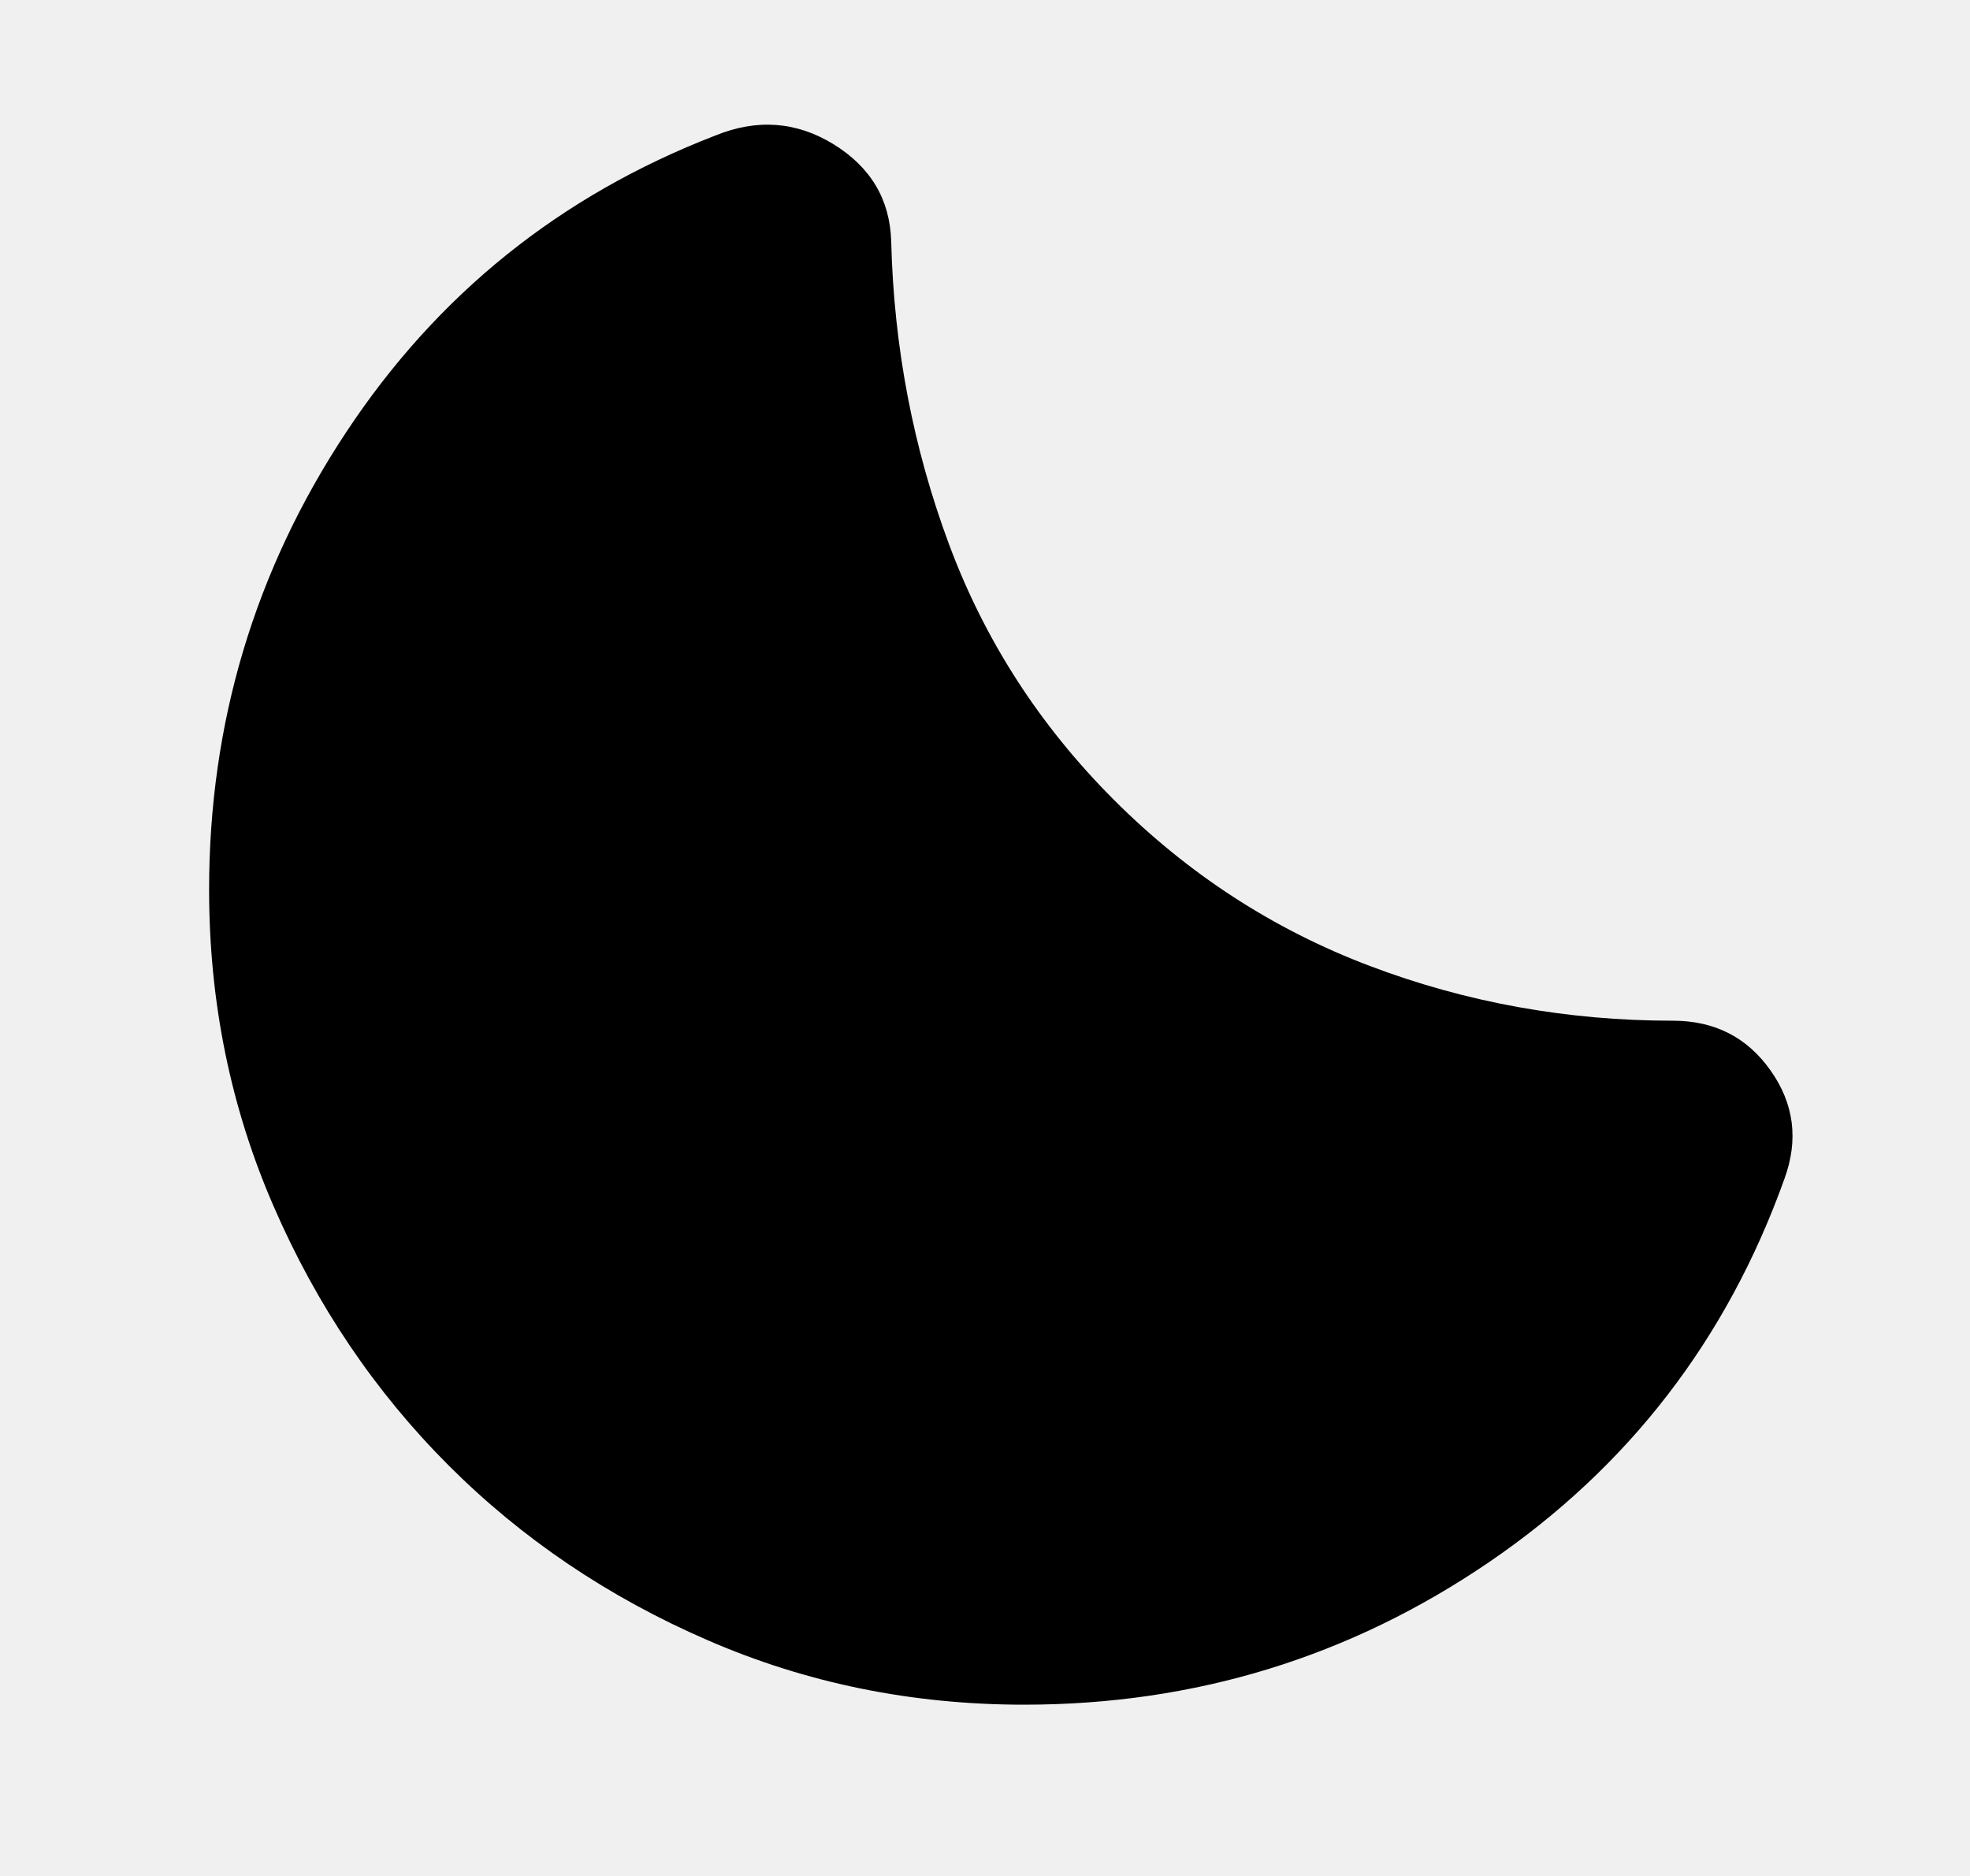
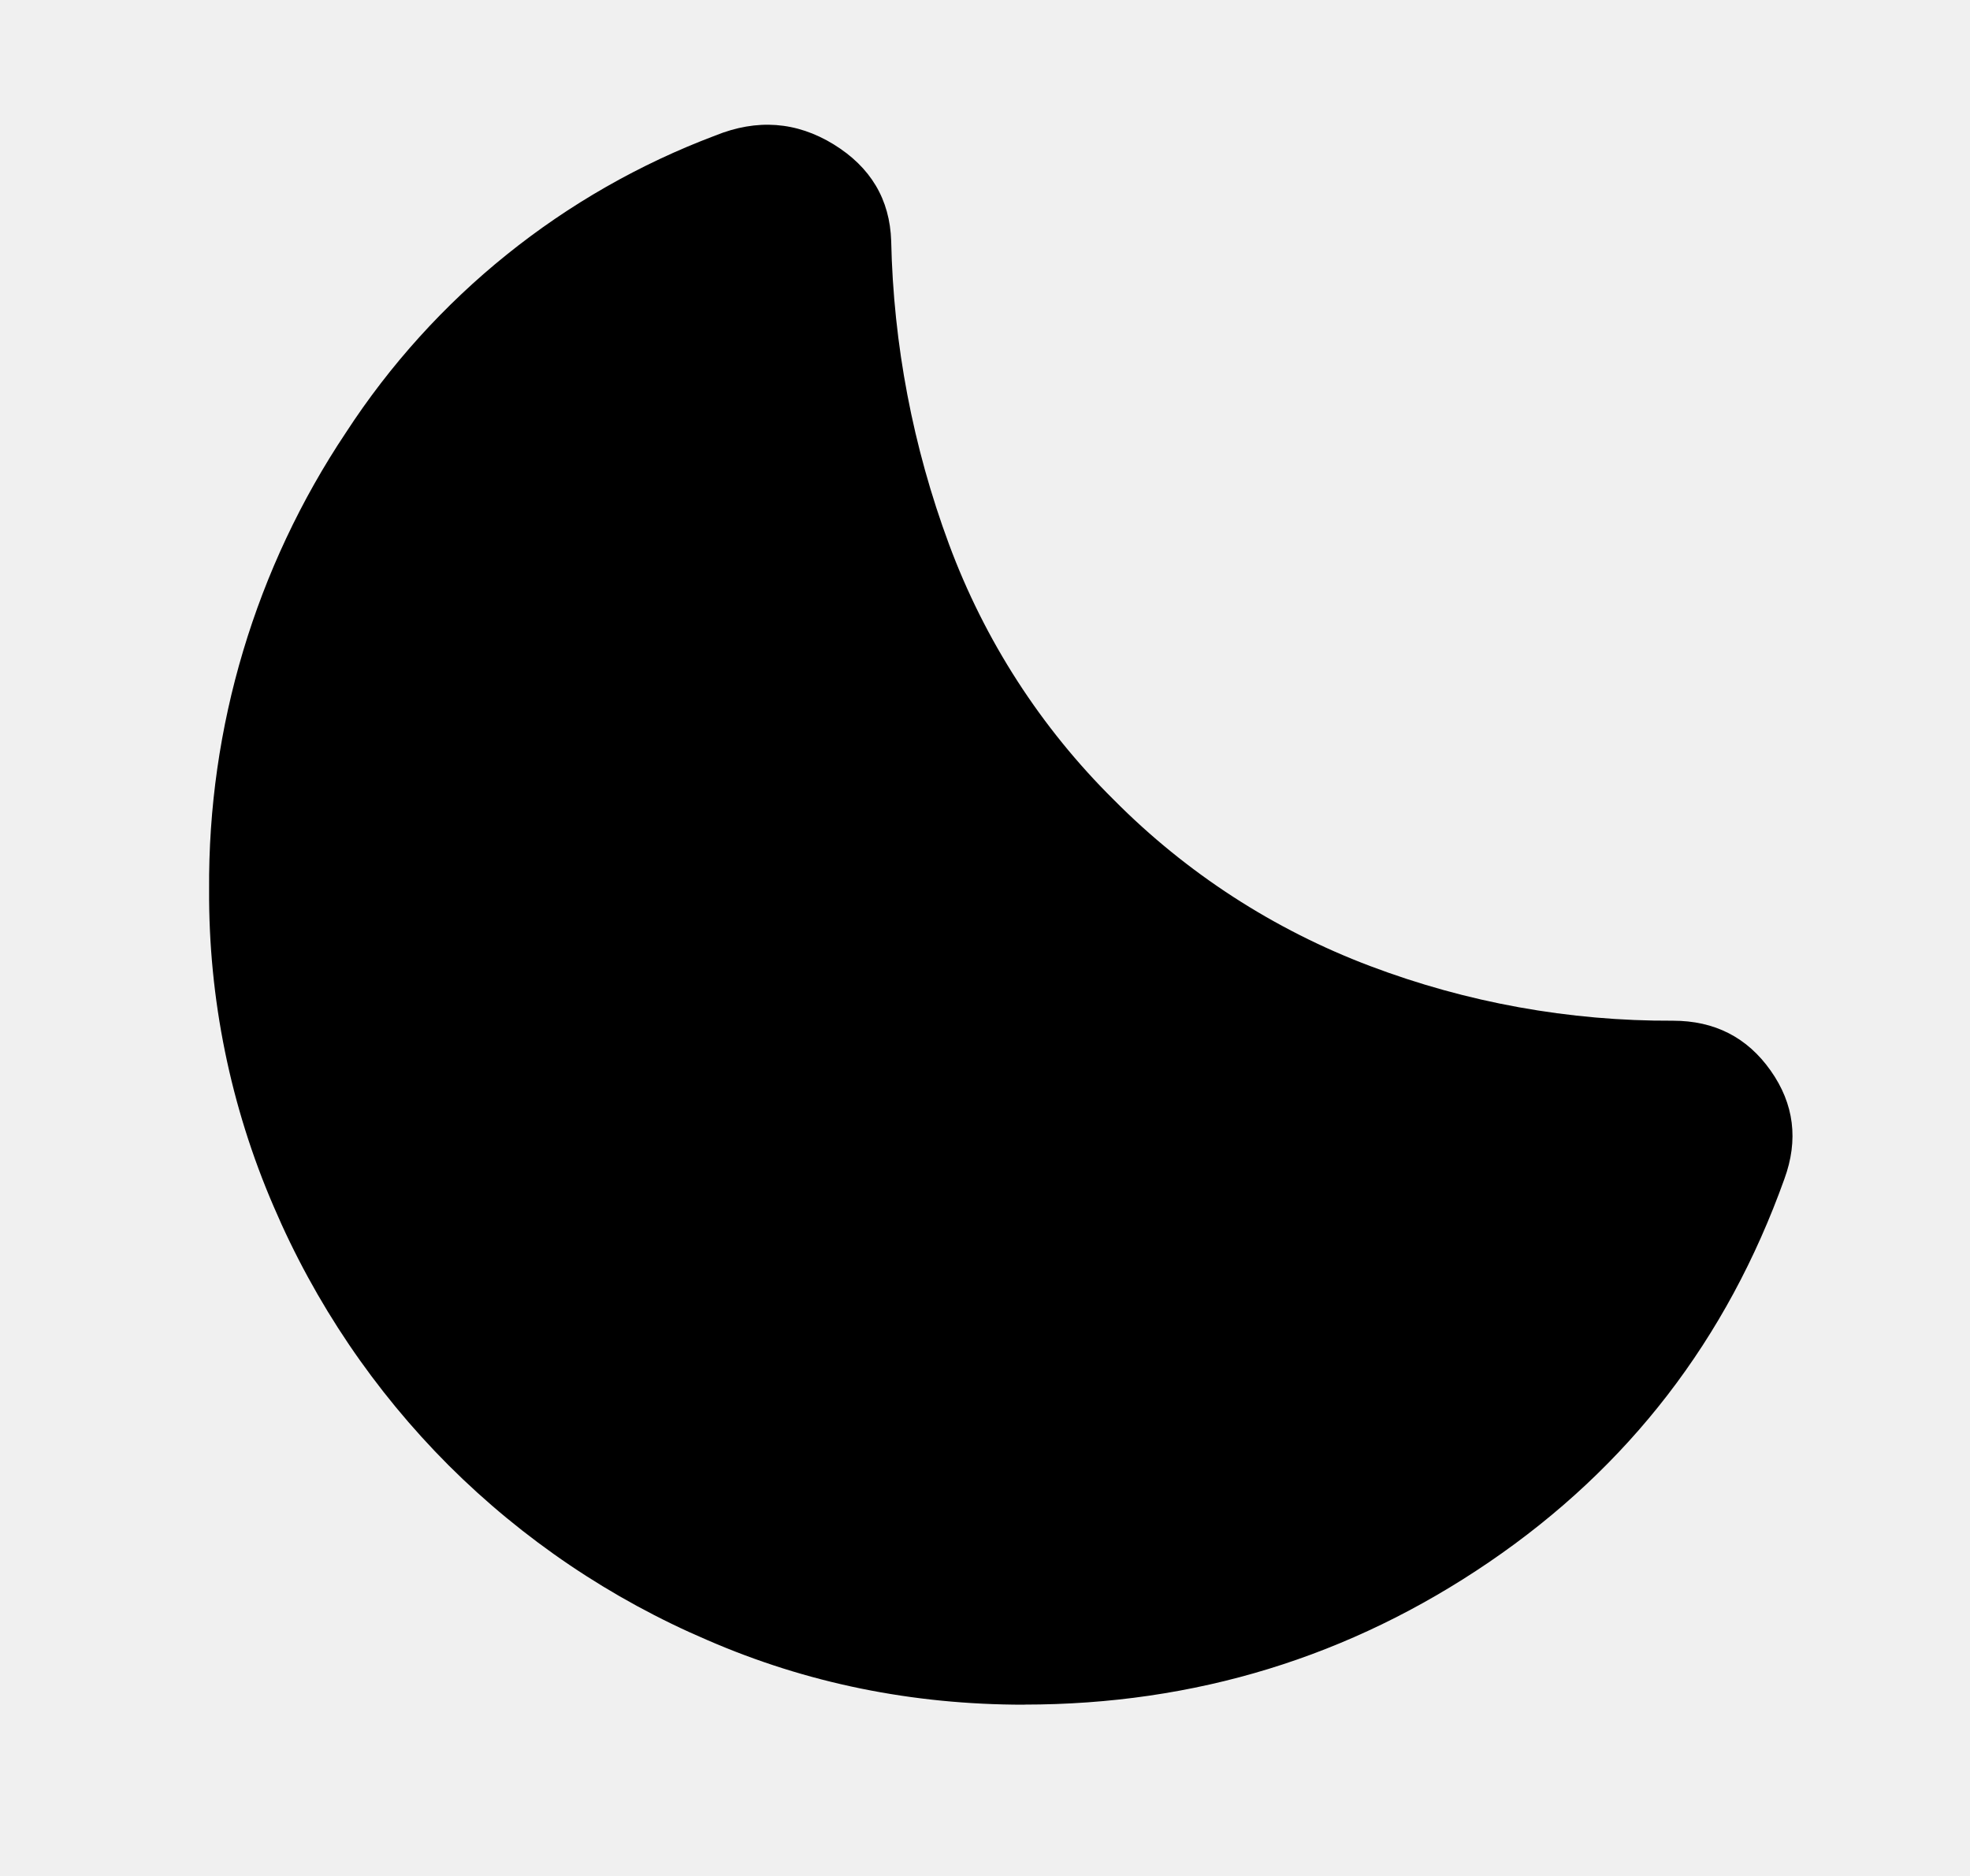
- <svg xmlns="http://www.w3.org/2000/svg" width="21" height="20" viewBox="0 0 21 20" fill="none">
-   <g clip-path="url(#clip0_234_279)">
-     <mask id="mask0_234_279" style="mask-type:alpha" maskUnits="userSpaceOnUse" x="0" y="0" width="24" height="24">
-       <rect x="0.833" width="23.083" height="23.083" fill="currentColor" />
+ <svg xmlns="http://www.w3.org/2000/svg" width="21" height="20" fill="none" viewBox="0 0 21 20">
+   <g clip-path="url(#a)">
+     <mask id="b" width="24" height="24" x="0" y="0" maskUnits="userSpaceOnUse" style="mask-type:alpha">
+       <path fill="currentColor" d="M.833 0h23.083v23.083H.833z" />
    </mask>
-     <g mask="url(#mask0_234_279)">
-       <path d="M10.917 18.174C9.722 18.174 8.597 17.945 7.542 17.486C6.486 17.028 5.566 16.407 4.781 15.622C3.997 14.837 3.375 13.917 2.917 12.861C2.458 11.806 2.229 10.681 2.229 9.486C2.229 7.709 2.715 6.084 3.688 4.611C4.66 3.139 5.972 2.084 7.625 1.445C8.07 1.264 8.49 1.295 8.886 1.538C9.281 1.782 9.486 2.125 9.5 2.57C9.528 3.695 9.733 4.771 10.115 5.799C10.497 6.827 11.083 7.736 11.875 8.528C12.667 9.32 13.576 9.91 14.604 10.299C15.632 10.688 16.708 10.882 17.833 10.882C18.278 10.882 18.625 11.059 18.875 11.414C19.125 11.768 19.174 12.153 19.021 12.57C18.41 14.278 17.361 15.639 15.875 16.653C14.389 17.667 12.736 18.174 10.917 18.174Z" fill="currentColor" />
+     <g mask="url(#b)">
+       <path fill="currentColor" d="M10.917 18.174q-1.792 0-3.375-.688a8.8 8.8 0 0 1-2.76-1.864 8.8 8.8 0 0 1-1.865-2.76 8.4 8.4 0 0 1-.688-3.376 8.66 8.66 0 0 1 1.459-4.875 8.1 8.1 0 0 1 3.937-3.166q.667-.27 1.26.093.594.365.615 1.032a9.9 9.9 0 0 0 .615 3.229 7.5 7.5 0 0 0 1.76 2.73 7.65 7.65 0 0 0 2.73 1.77 9 9 0 0 0 3.228.583q.667 0 1.042.532.375.531.146 1.156-.917 2.563-3.146 4.083t-4.958 1.52" />
    </g>
  </g>
  <defs>
-     <clipPath id="clip0_234_279">
-       <rect width="20" height="20" fill="white" transform="translate(0.833374)" />
+     <clipPath id="a">
+       <path fill="#fff" d="M.833 0h20v20h-20z" />
    </clipPath>
  </defs>
</svg>
